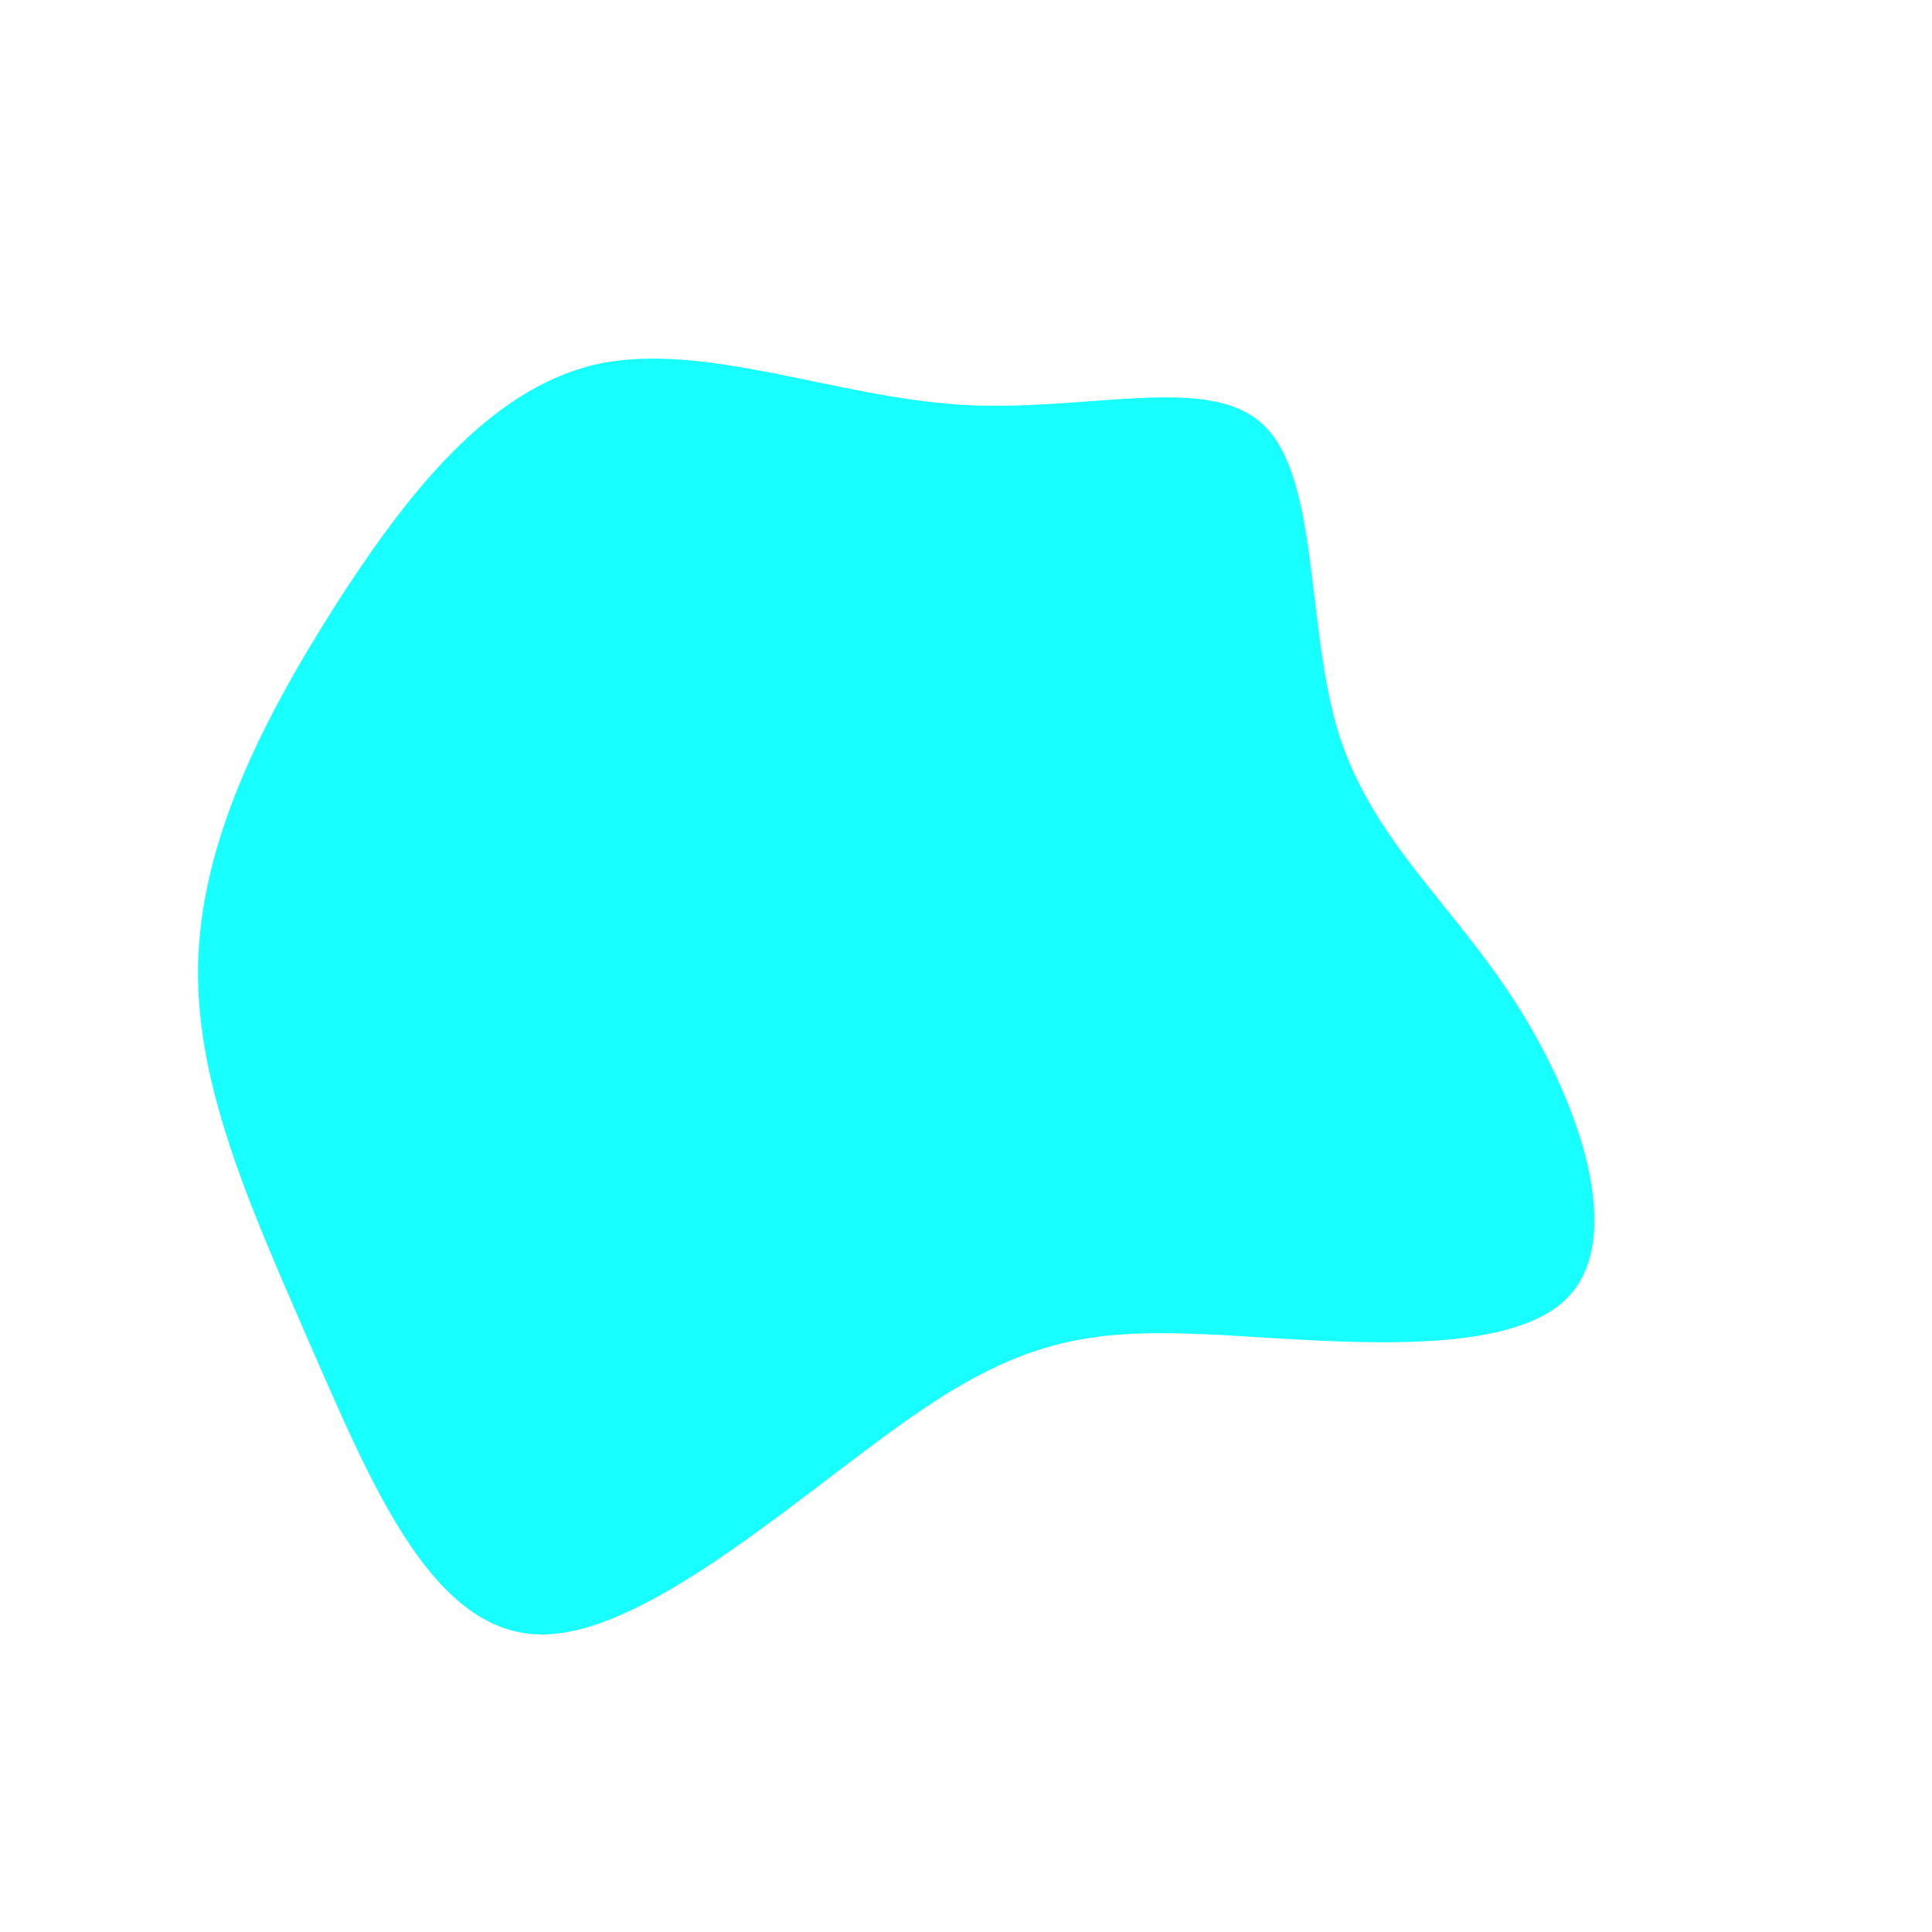
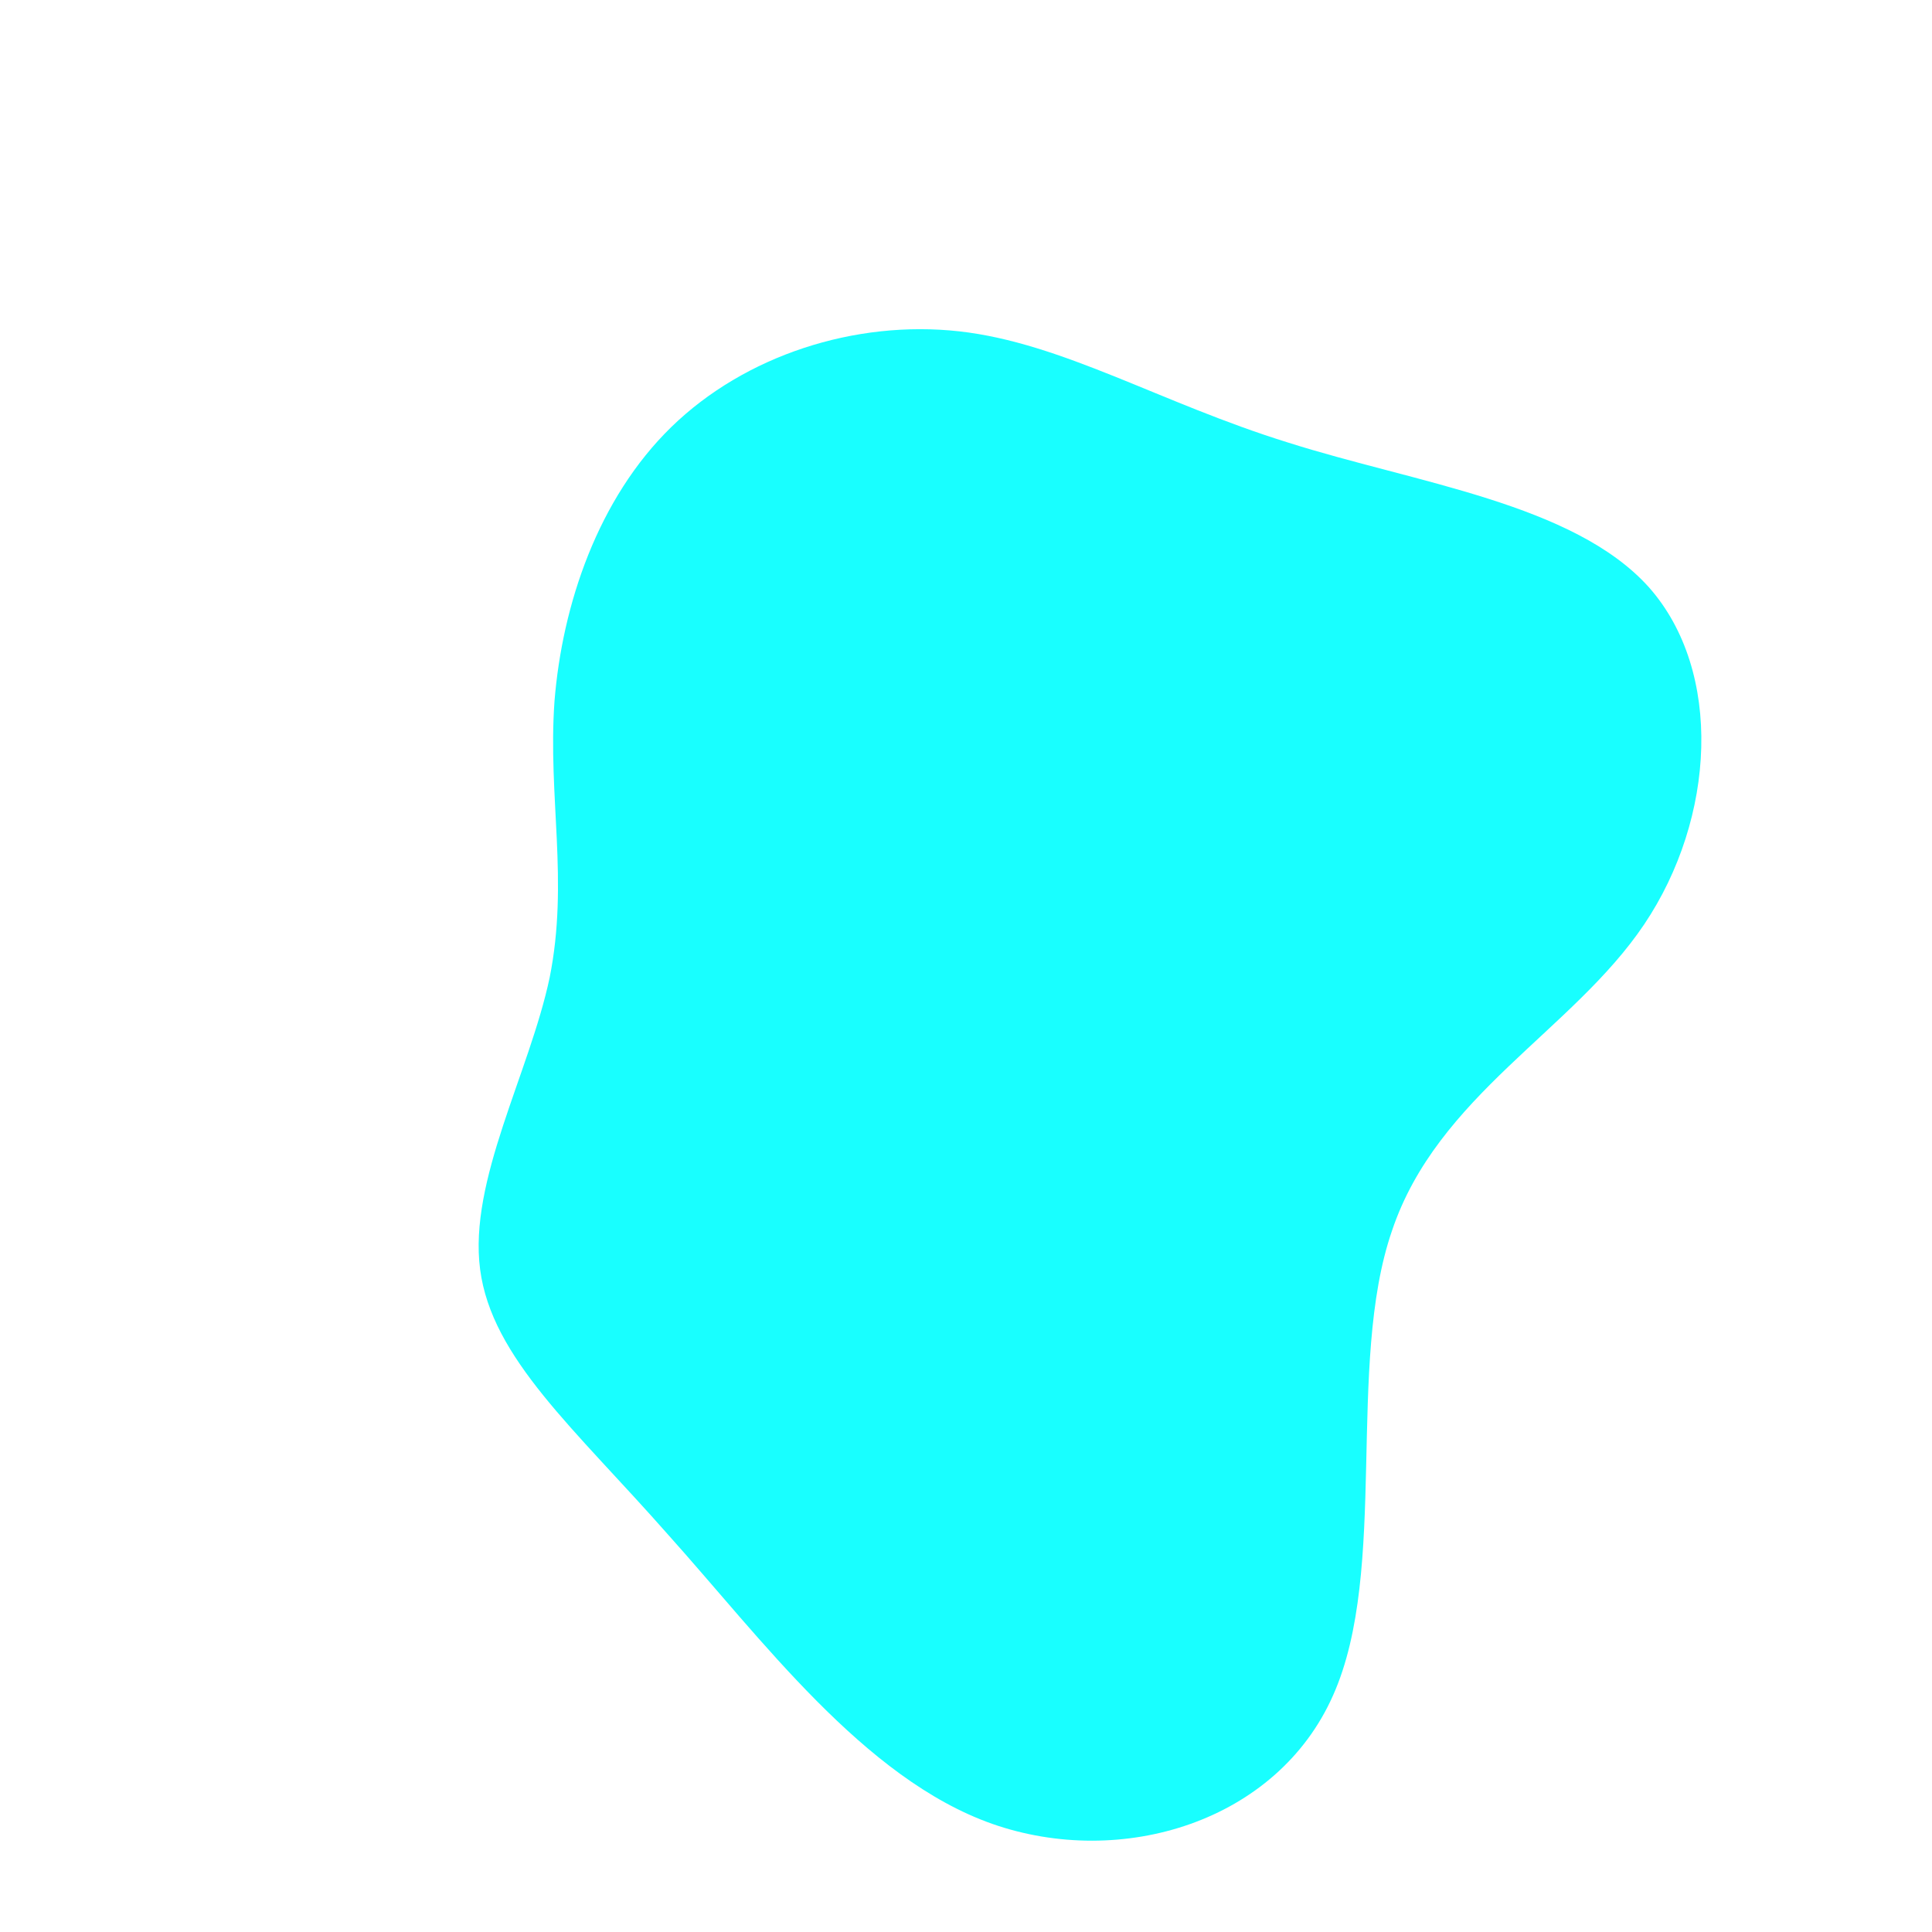
<svg xmlns="http://www.w3.org/2000/svg" viewBox="0 0 200 200">
-   <path fill="#18FFFF" d="M30.9,-55.9C36.6,-50.3,35.2,-34.9,38.6,-24C42.1,-13,50.3,-6.5,56.9,3.8C63.5,14.1,68.4,28.2,62.2,34.4C56,40.6,38.7,38.9,26.5,38.2C14.3,37.6,7.2,38,-4.5,45.9C-16.2,53.8,-32.5,69.1,-43.8,69.2C-55,69.3,-61.3,54.2,-67.5,40.1C-73.6,26,-79.7,13,-79.5,0.1C-79.3,-12.8,-72.8,-25.5,-65.3,-37.3C-57.8,-49,-49.3,-59.8,-38.2,-62.3C-27.2,-64.7,-13.6,-58.9,-0.5,-58.1C12.6,-57.3,25.3,-61.5,30.9,-55.9Z" transform="translate(100 100)" />
+   <path fill="#18FFFF" d="M33.3,-54.2C46.5,-50,62.9,-47.9,70.7,-39.2C78.4,-30.5,77.6,-15.3,70.2,-4.3C62.8,6.7,48.8,13.4,44.1,27.4C39.3,41.3,43.8,62.5,38,75.5C32.2,88.6,16.1,93.5,2.7,88.8C-10.6,84.1,-21.2,69.6,-30.9,58.8C-40.5,47.9,-49.1,40.6,-50.3,31.4C-51.5,22.2,-45.2,11.1,-43.1,1.2C-41.1,-8.8,-43.3,-17.5,-42.6,-27.4C-41.8,-37.4,-38.1,-48.4,-30.5,-55.8C-22.9,-63.2,-11.5,-66.9,-0.7,-65.7C10,-64.5,20.1,-58.3,33.3,-54.2Z" transform="translate(100 100)" />
</svg>
